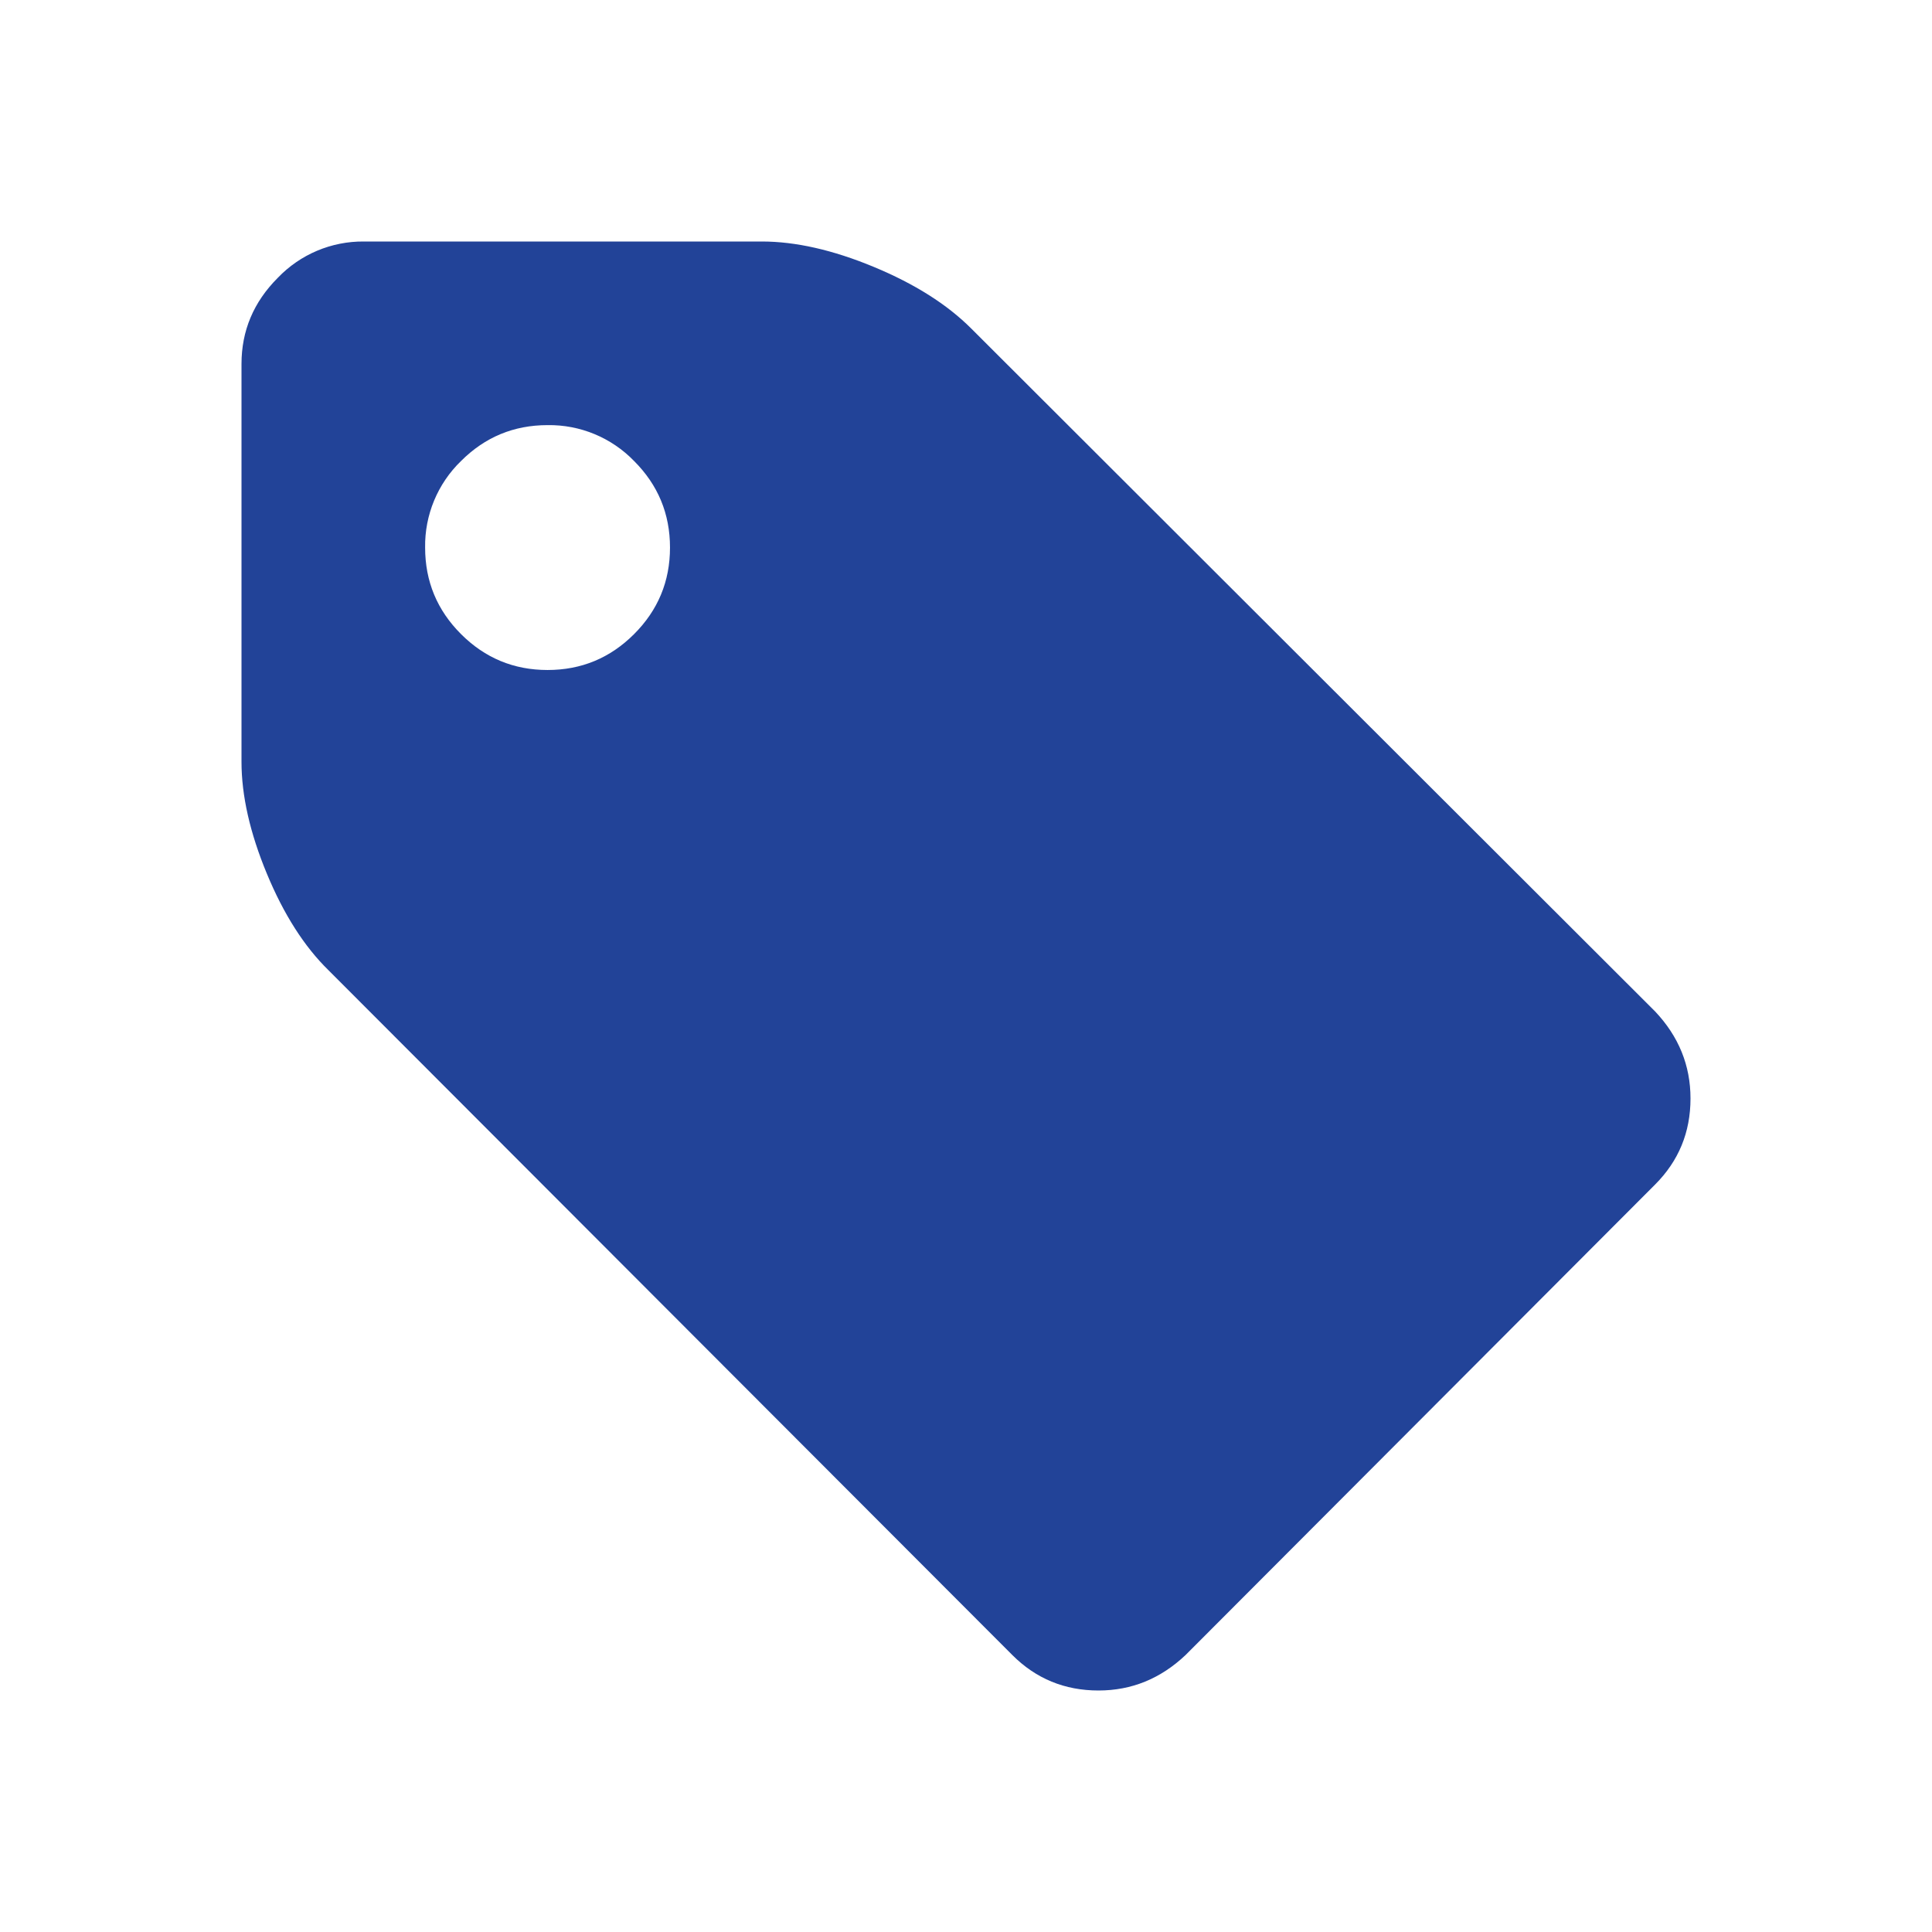
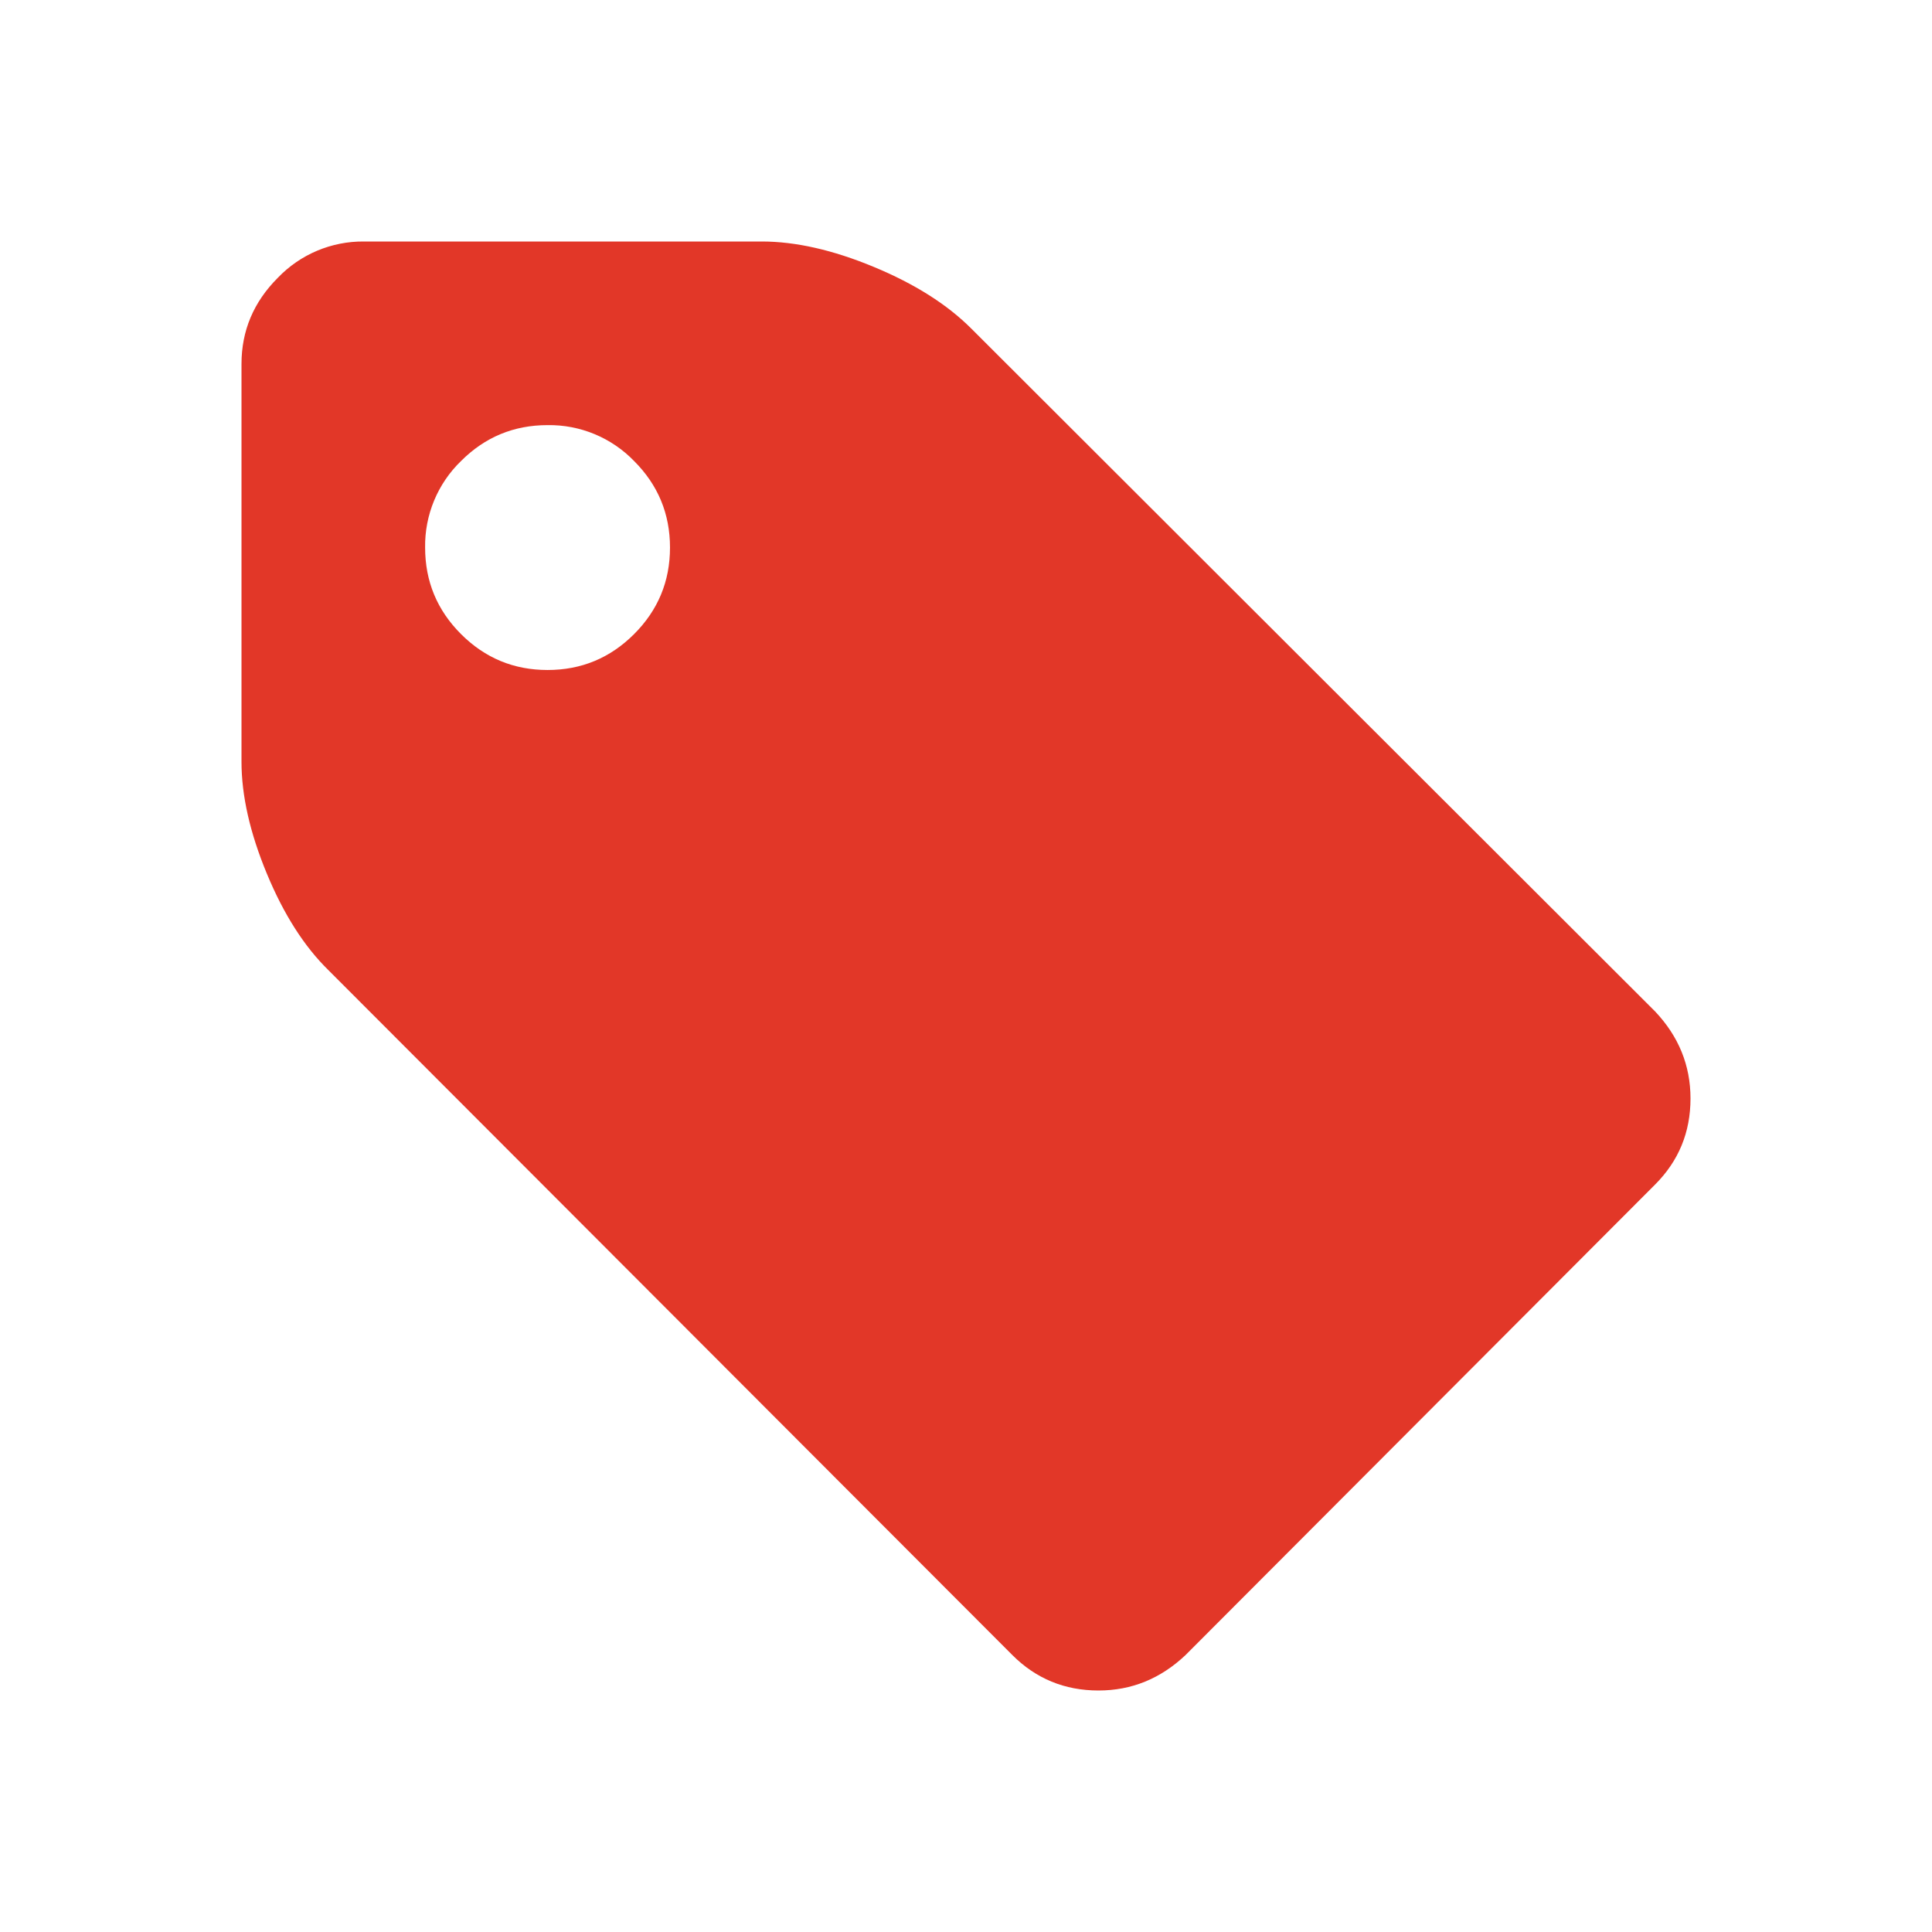
<svg xmlns="http://www.w3.org/2000/svg" width="24" height="24" viewBox="0 0 24 24">
-   <path fill="#224398" fill-rule="nonzero" d="M8.323 6.802c0-.42-.149-.778-.446-1.075a1.465 1.465 0 0 0-1.075-.446c-.42 0-.778.149-1.075.446a1.465 1.465 0 0 0-.446 1.075c0 .42.149.778.446 1.075.297.297.655.446 1.075.446.42 0 .778-.149 1.075-.446.297-.297.446-.655.446-1.075zM21 13.646c0 .42-.147.776-.44 1.069l-5.833 5.845c-.31.293-.67.44-1.081.44-.42 0-.777-.147-1.07-.44l-8.495-8.507c-.3-.293-.556-.693-.766-1.2-.21-.506-.315-.97-.315-1.39V4.521c0-.412.15-.769.451-1.07A1.462 1.462 0 0 1 4.521 3h4.942c.42 0 .884.105 1.39.315.507.21.911.465 1.212.766l8.495 8.483c.293.31.44.67.44 1.082z" />
+   <path fill="#E23728" fill-rule="nonzero" d="M8.323 6.802c0-.42-.149-.778-.446-1.075a1.465 1.465 0 0 0-1.075-.446c-.42 0-.778.149-1.075.446a1.465 1.465 0 0 0-.446 1.075c0 .42.149.778.446 1.075.297.297.655.446 1.075.446.42 0 .778-.149 1.075-.446.297-.297.446-.655.446-1.075zM21 13.646c0 .42-.147.776-.44 1.069l-5.833 5.845c-.31.293-.67.44-1.081.44-.42 0-.777-.147-1.07-.44l-8.495-8.507c-.3-.293-.556-.693-.766-1.2-.21-.506-.315-.97-.315-1.39V4.521c0-.412.15-.769.451-1.07A1.462 1.462 0 0 1 4.521 3h4.942c.42 0 .884.105 1.39.315.507.21.911.465 1.212.766l8.495 8.483c.293.31.44.67.44 1.082z" />
</svg>
